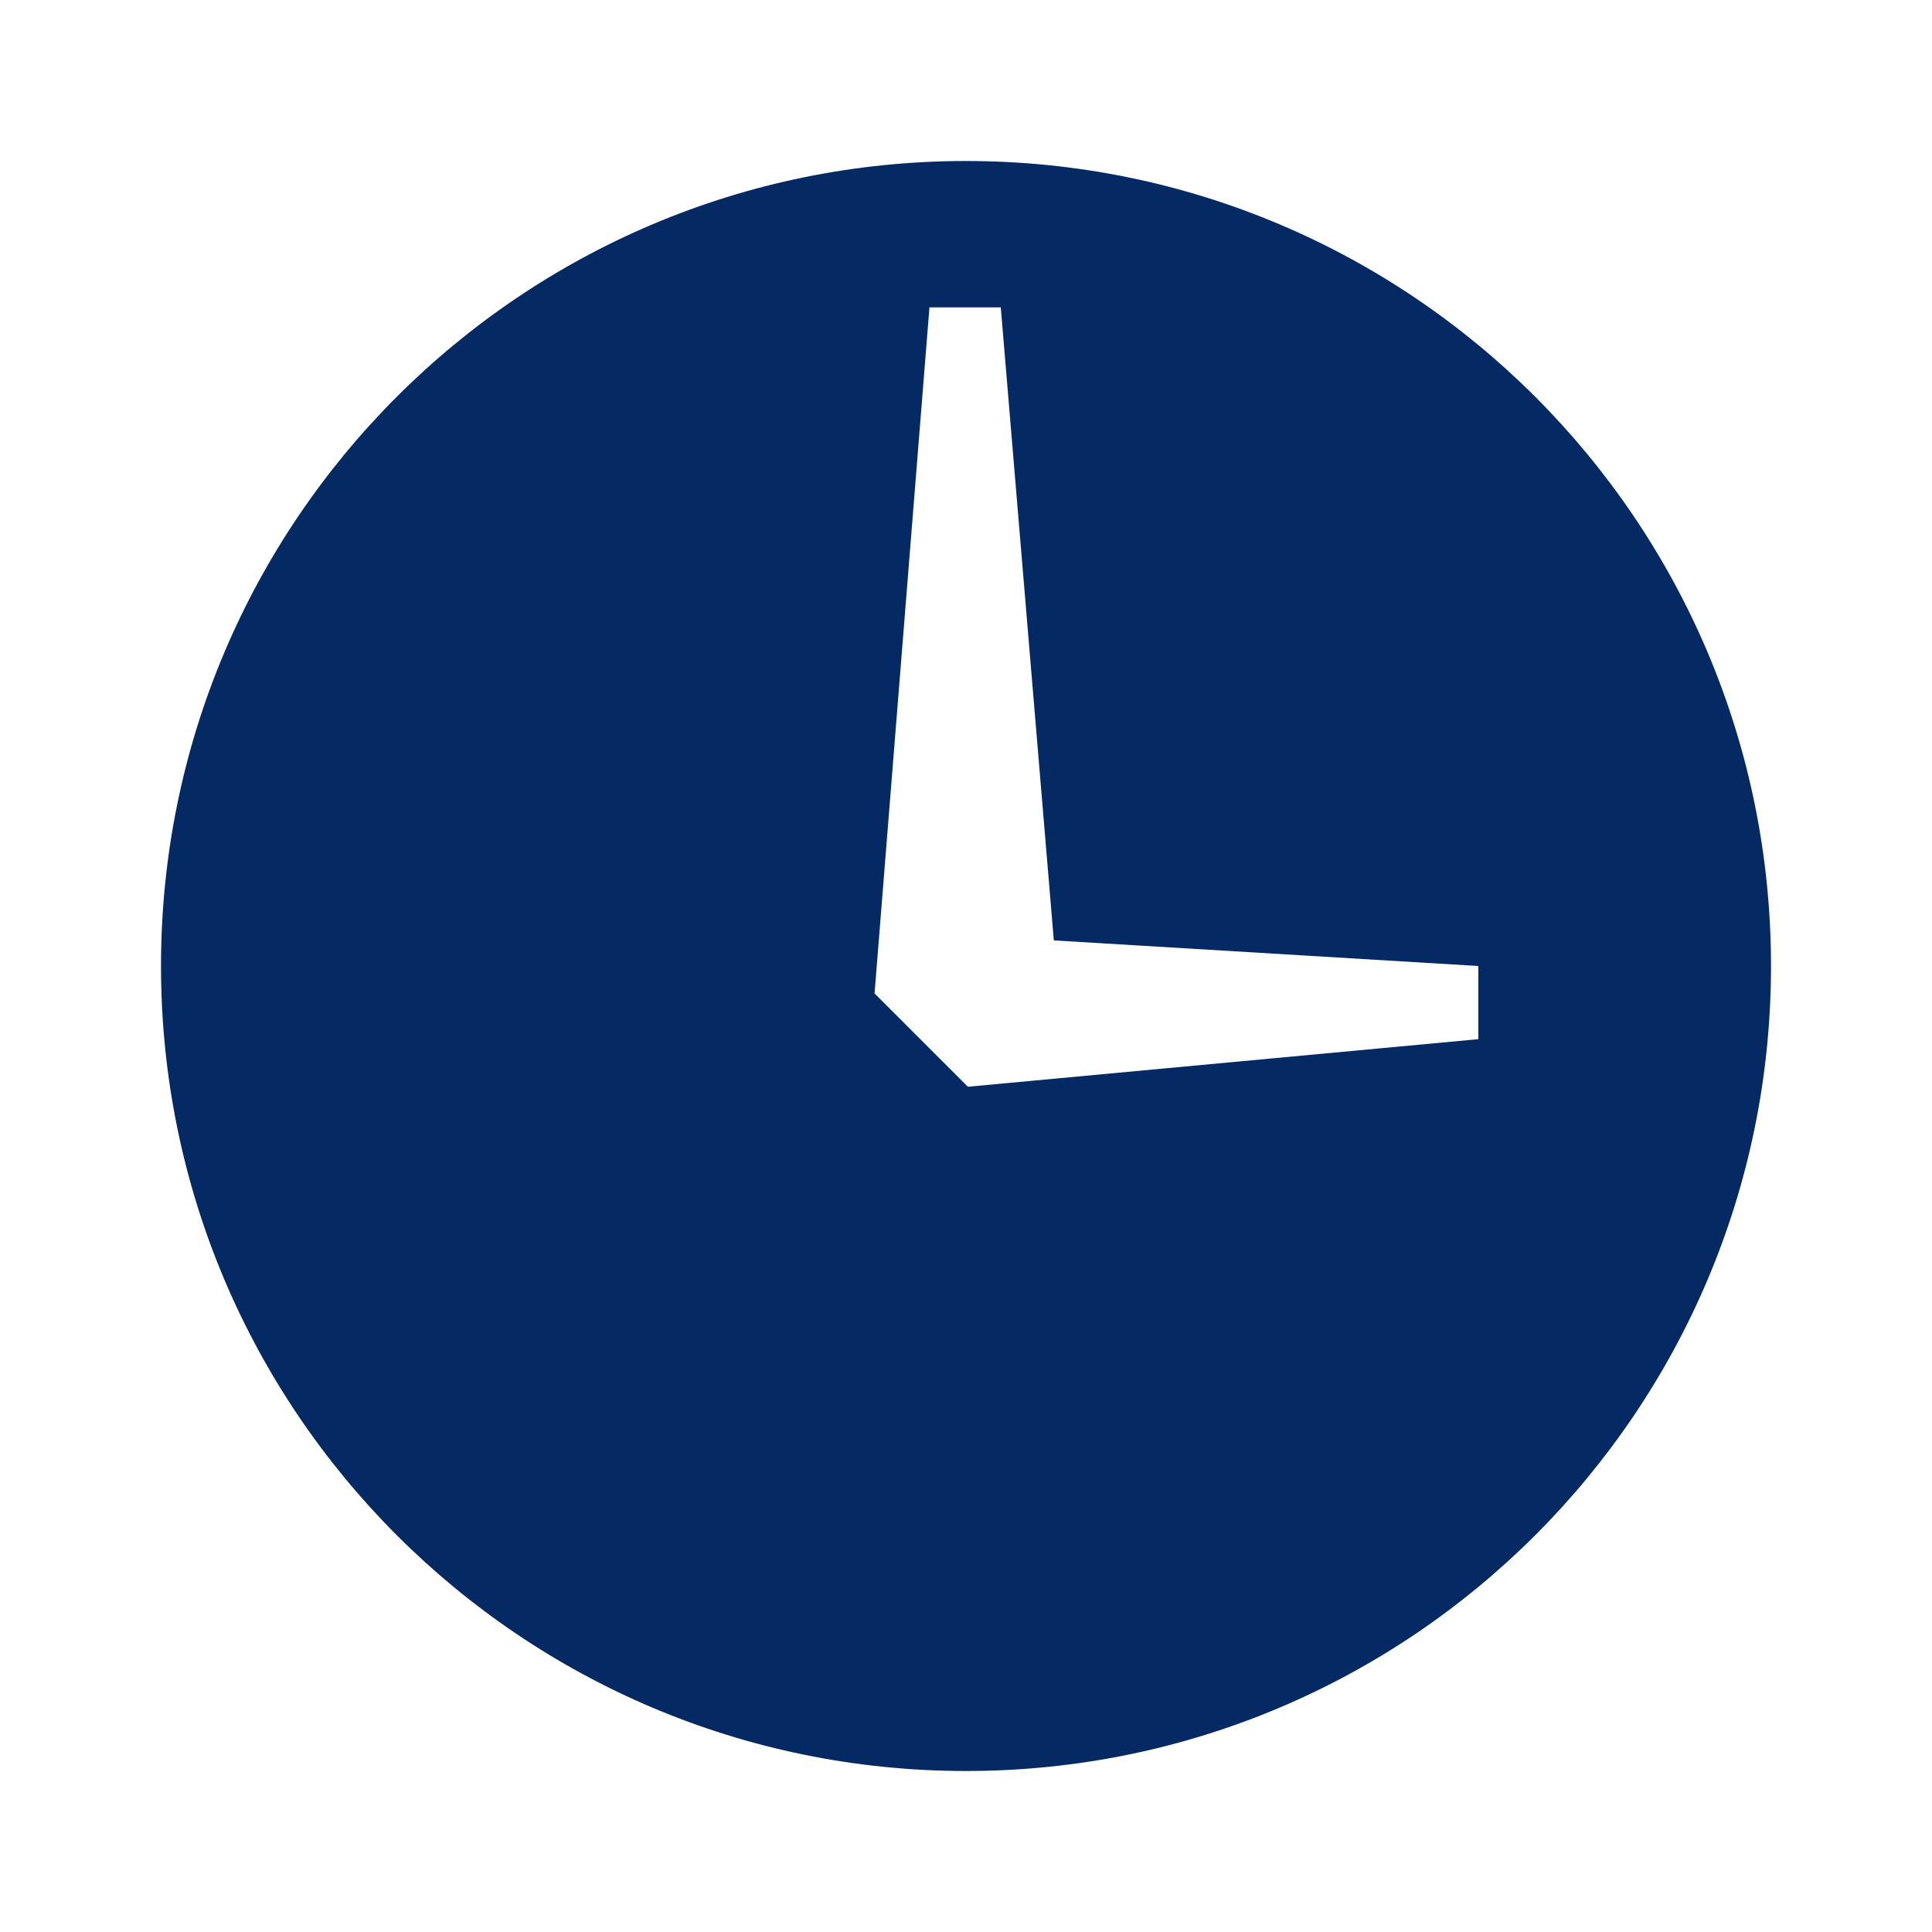
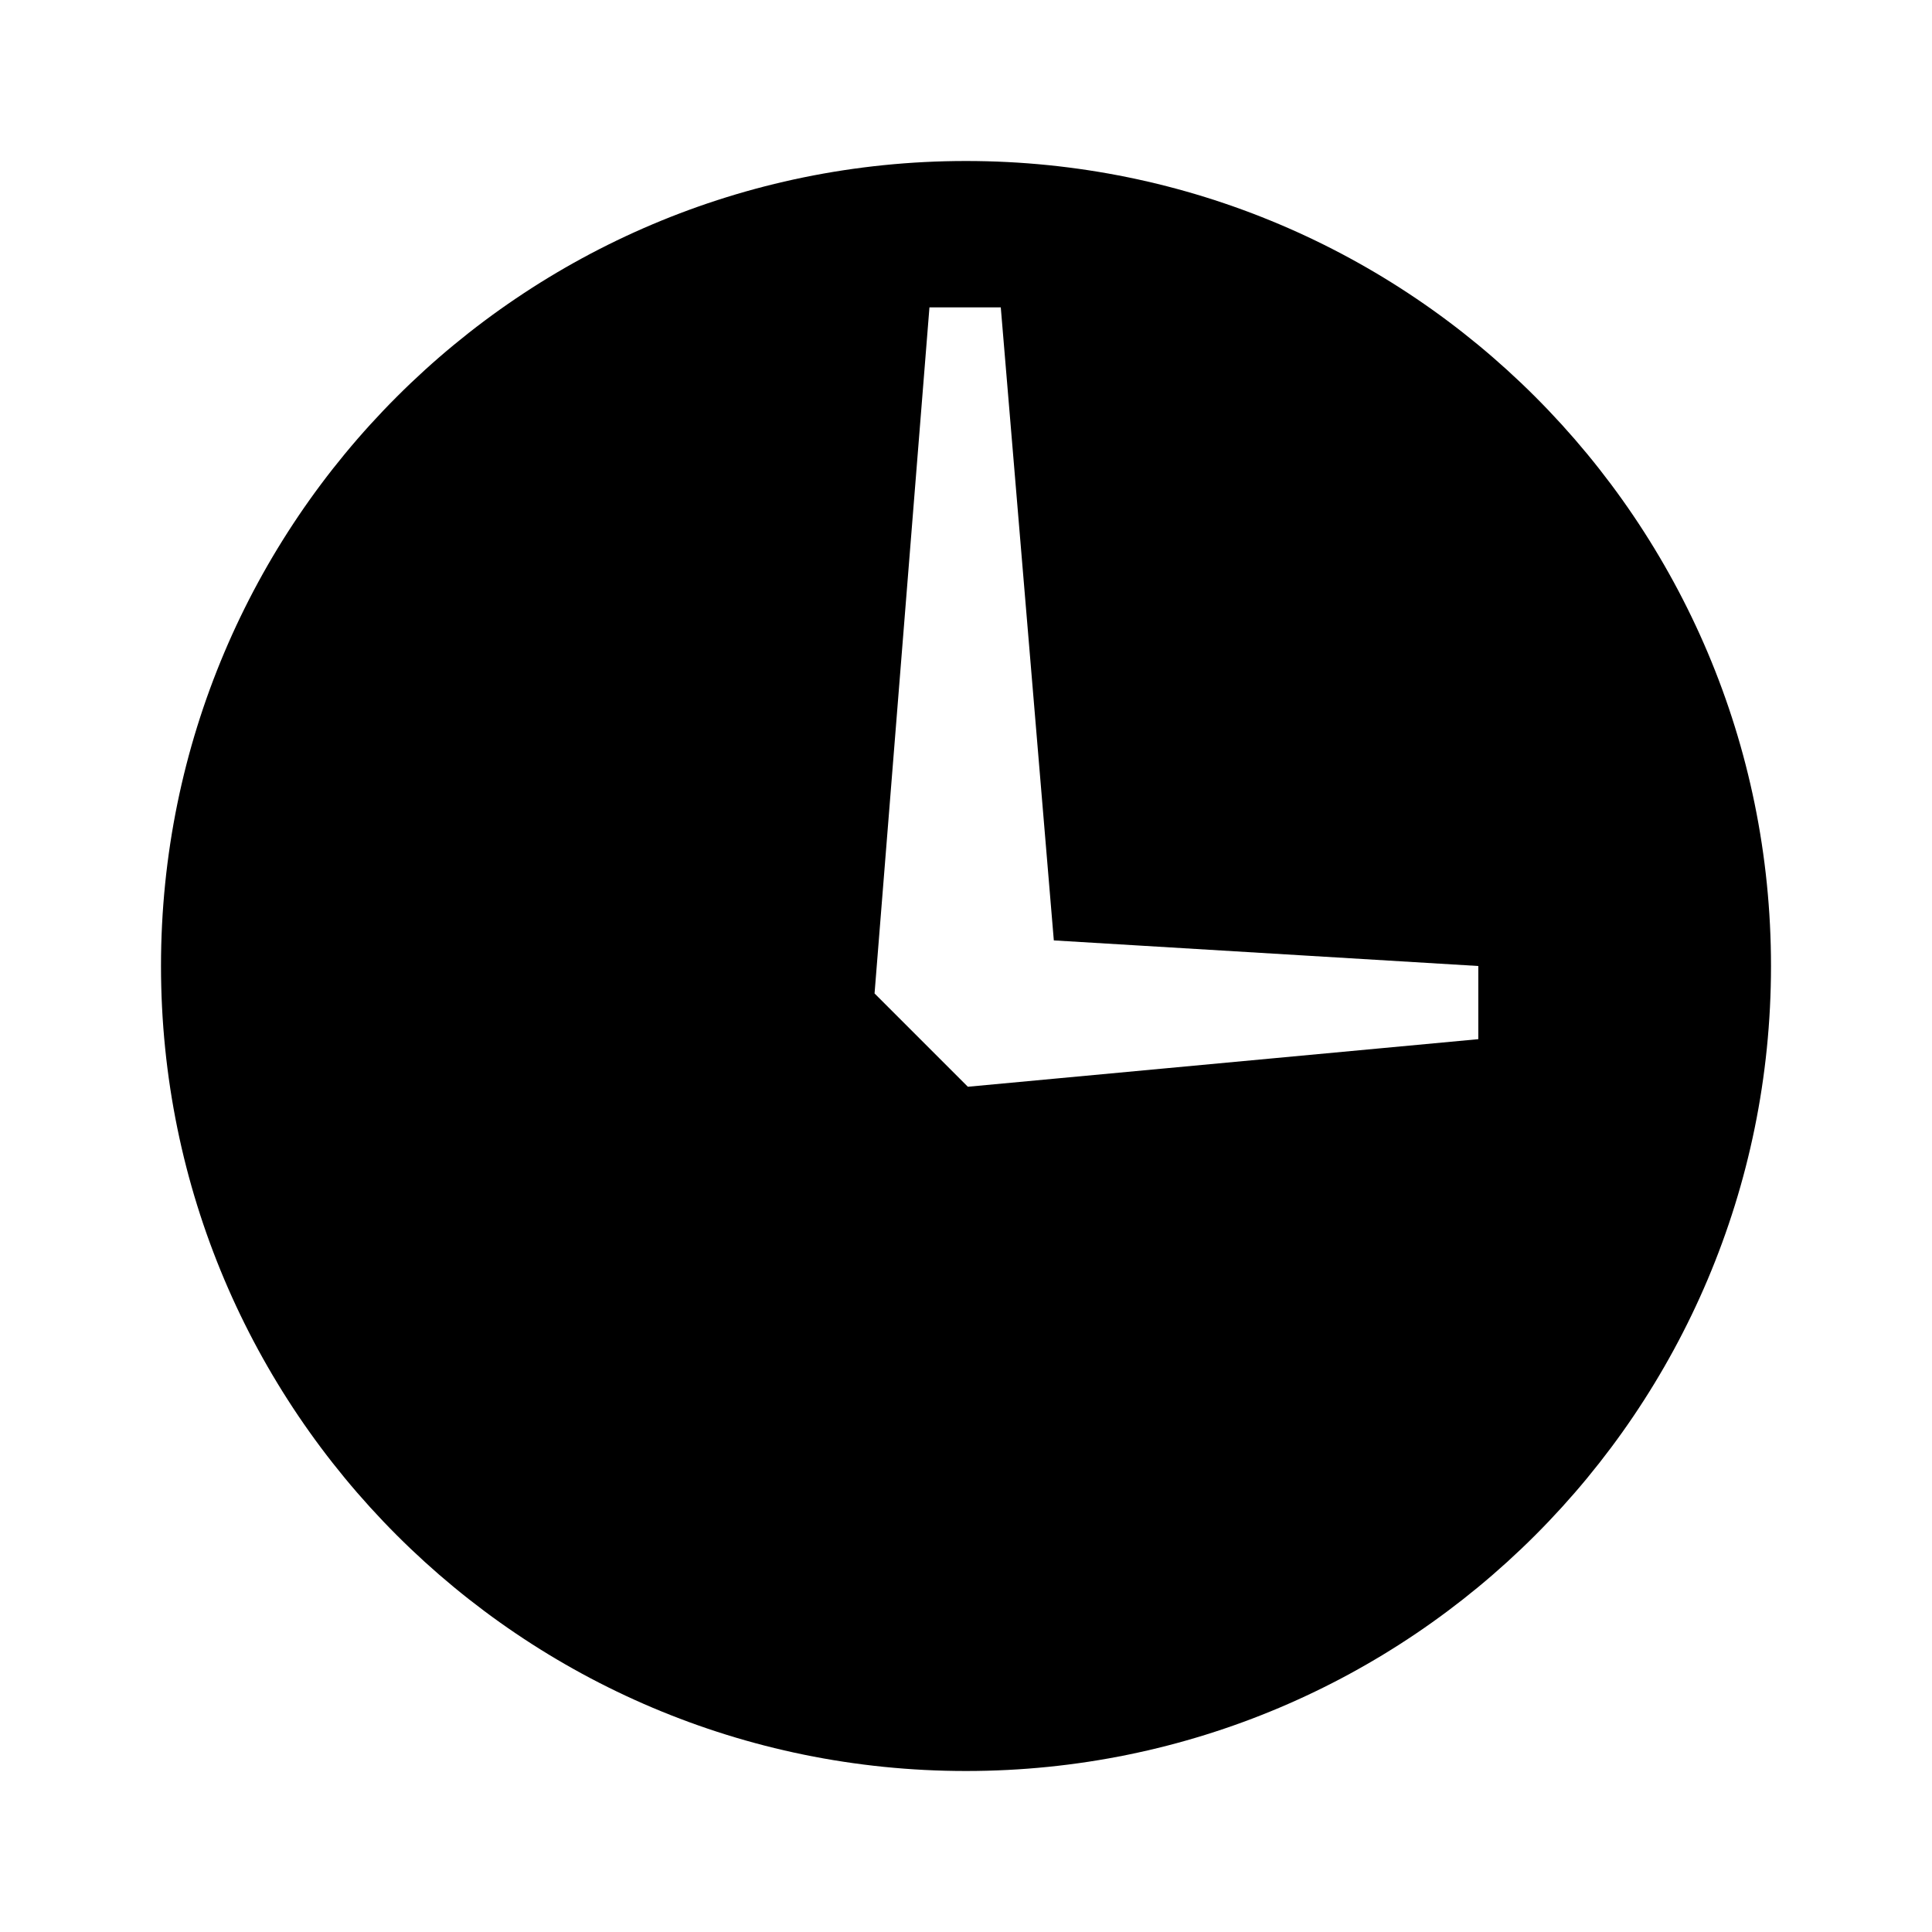
- <svg xmlns="http://www.w3.org/2000/svg" width="24" height="24" viewBox="0 0 24 24" fill="none">
-   <path fill-rule="evenodd" clip-rule="evenodd" d="M22 12C22 17.523 17.523 22 12 22C6.477 22 2 17.523 2 12C2 6.477 6.477 2 12 2C17.523 2 22 6.477 22 12ZM13.091 11.682L12.432 3.818H11.546L10.864 12.341L12.023 13.5L18.364 12.909V12L13.091 11.682Z" fill="#052962" />
+ <svg xmlns="http://www.w3.org/2000/svg" viewBox="0 0 24 24">
+   <path fill-rule="evenodd" clip-rule="evenodd" d="M22 12C22 17.523 17.523 22 12 22C6.477 22 2 17.523 2 12C2 6.477 6.477 2 12 2C17.523 2 22 6.477 22 12ZM13.091 11.682L12.432 3.818H11.546L10.864 12.341L12.023 13.5L18.364 12.909V12L13.091 11.682Z" />
</svg>
